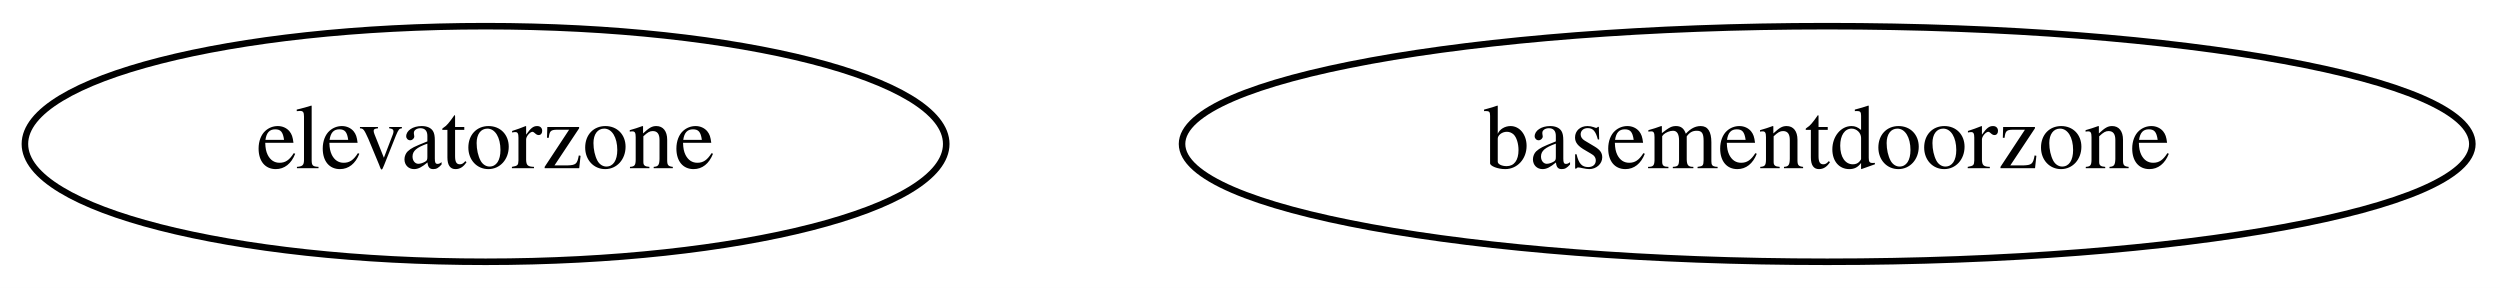
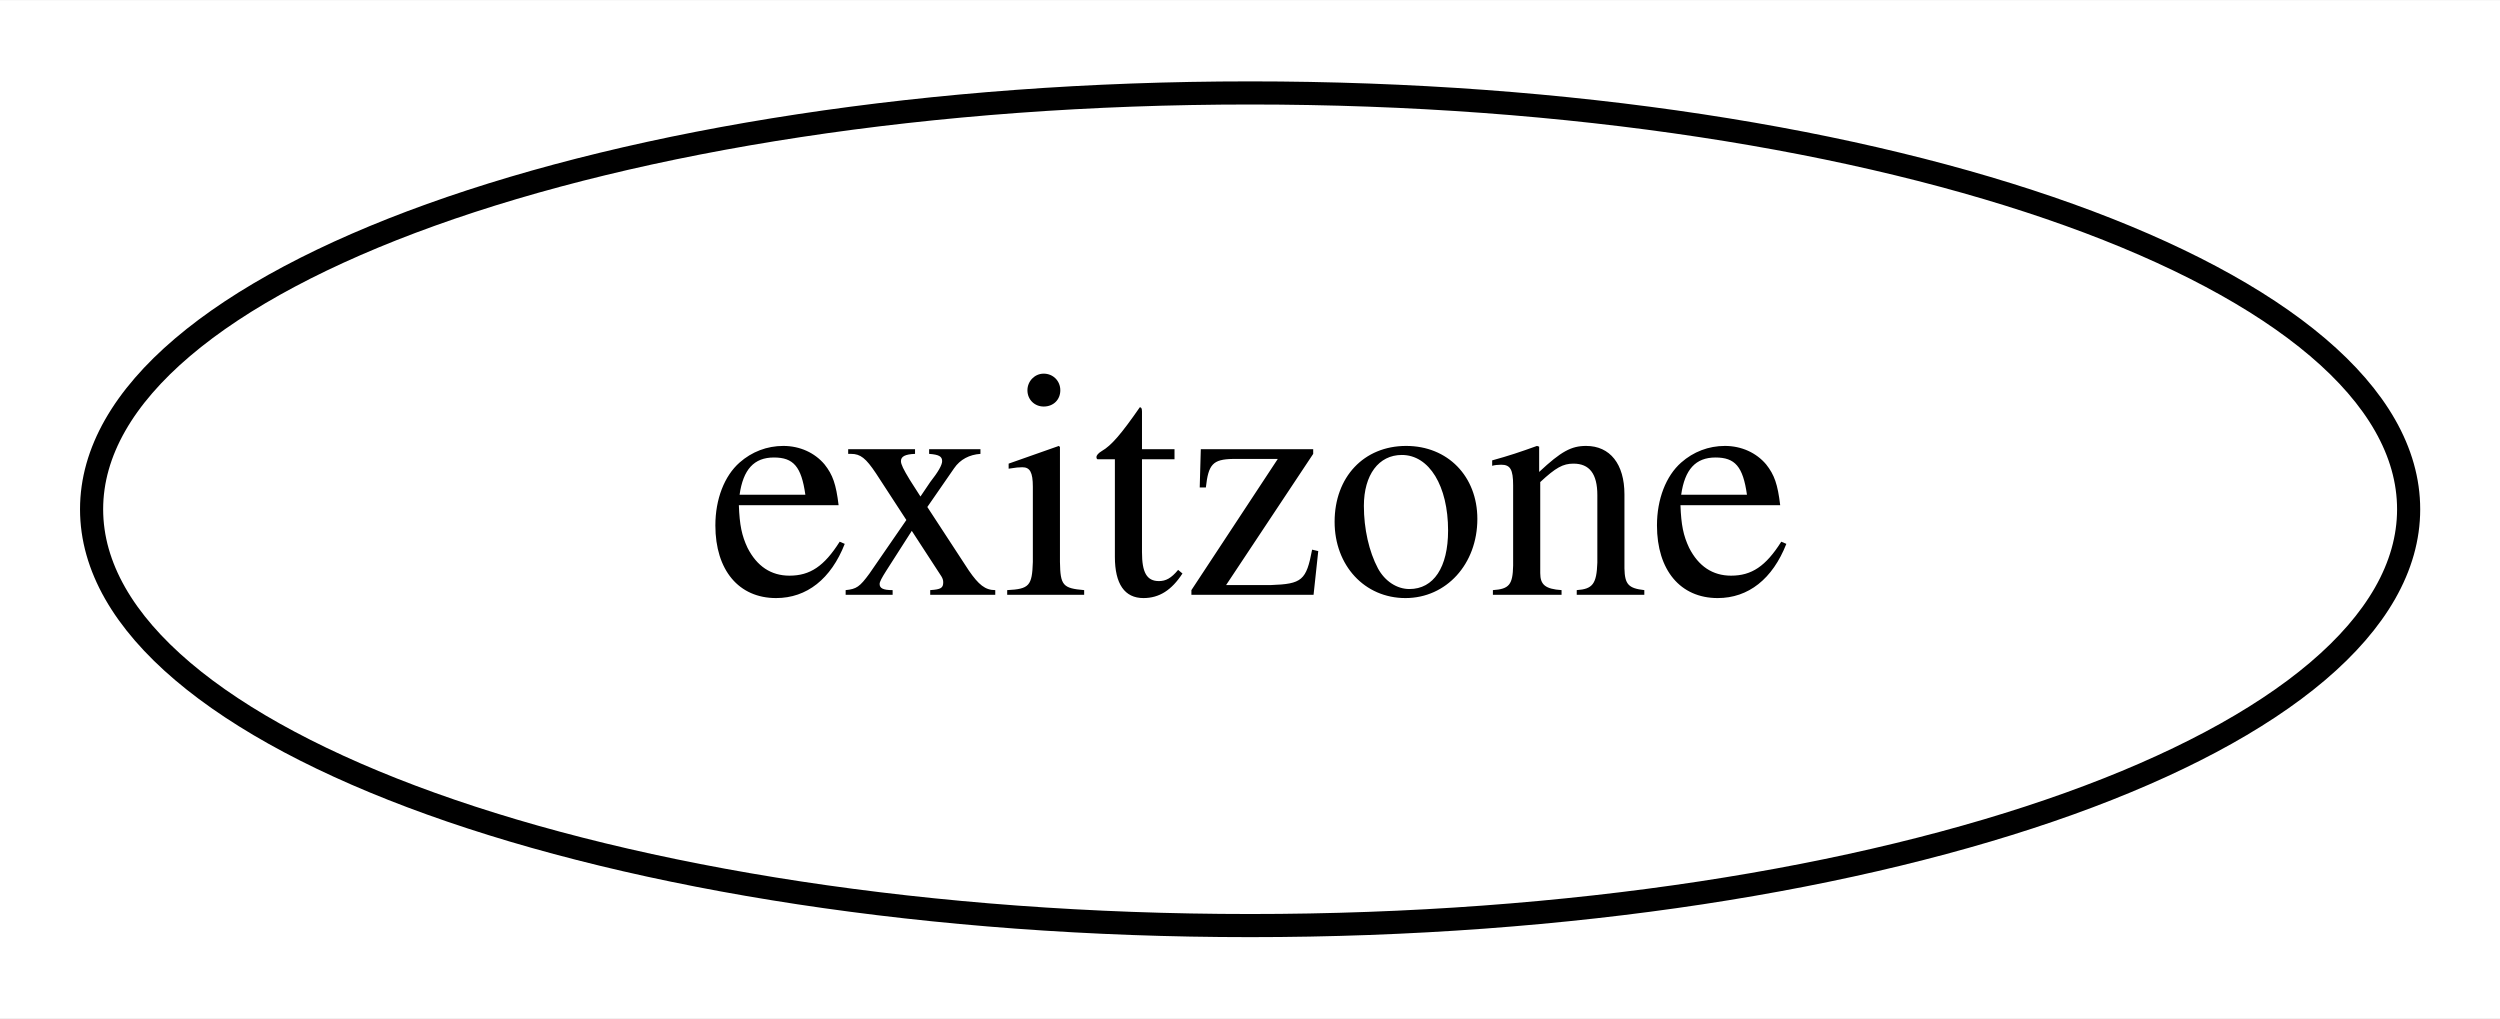
- <svg xmlns="http://www.w3.org/2000/svg" width="382pt" height="44pt" viewBox="0.00 0.00 381.99 44.00">
+ <svg xmlns="http://www.w3.org/2000/svg" width="108pt" height="44pt" viewBox="0.00 0.00 108.09 44.00">
  <g id="graph0" class="graph" transform="scale(1 1) rotate(0) translate(4 40)">
-     <polygon fill="white" stroke="transparent" points="-4,4 -4,-40 377.99,-40 377.99,4 -4,4" />
+     <polygon fill="white" stroke="transparent" points="-4,4 -4,-40 104.09,-40 104.09,4 -4,4" />
    <g id="node1" class="node">
-       <ellipse fill="none" stroke="black" cx="70.19" cy="-18" rx="70.39" ry="18" />
-       <text text-anchor="middle" x="70.19" y="-14.3" font-family="Times,serif" font-size="14.00">elevatorzone</text>
-     </g>
-     <g id="node2" class="node">
-       <ellipse fill="none" stroke="black" cx="275.19" cy="-18" rx="98.58" ry="18" />
-       <text text-anchor="middle" x="275.19" y="-14.3" font-family="Times,serif" font-size="14.00">basementdoorzone</text>
+       <ellipse fill="none" stroke="black" cx="50.05" cy="-18" rx="50.09" ry="18" />
+       <text text-anchor="middle" x="50.05" y="-14.3" font-family="Times,serif" font-size="14.00">exitzone</text>
    </g>
  </g>
</svg>
